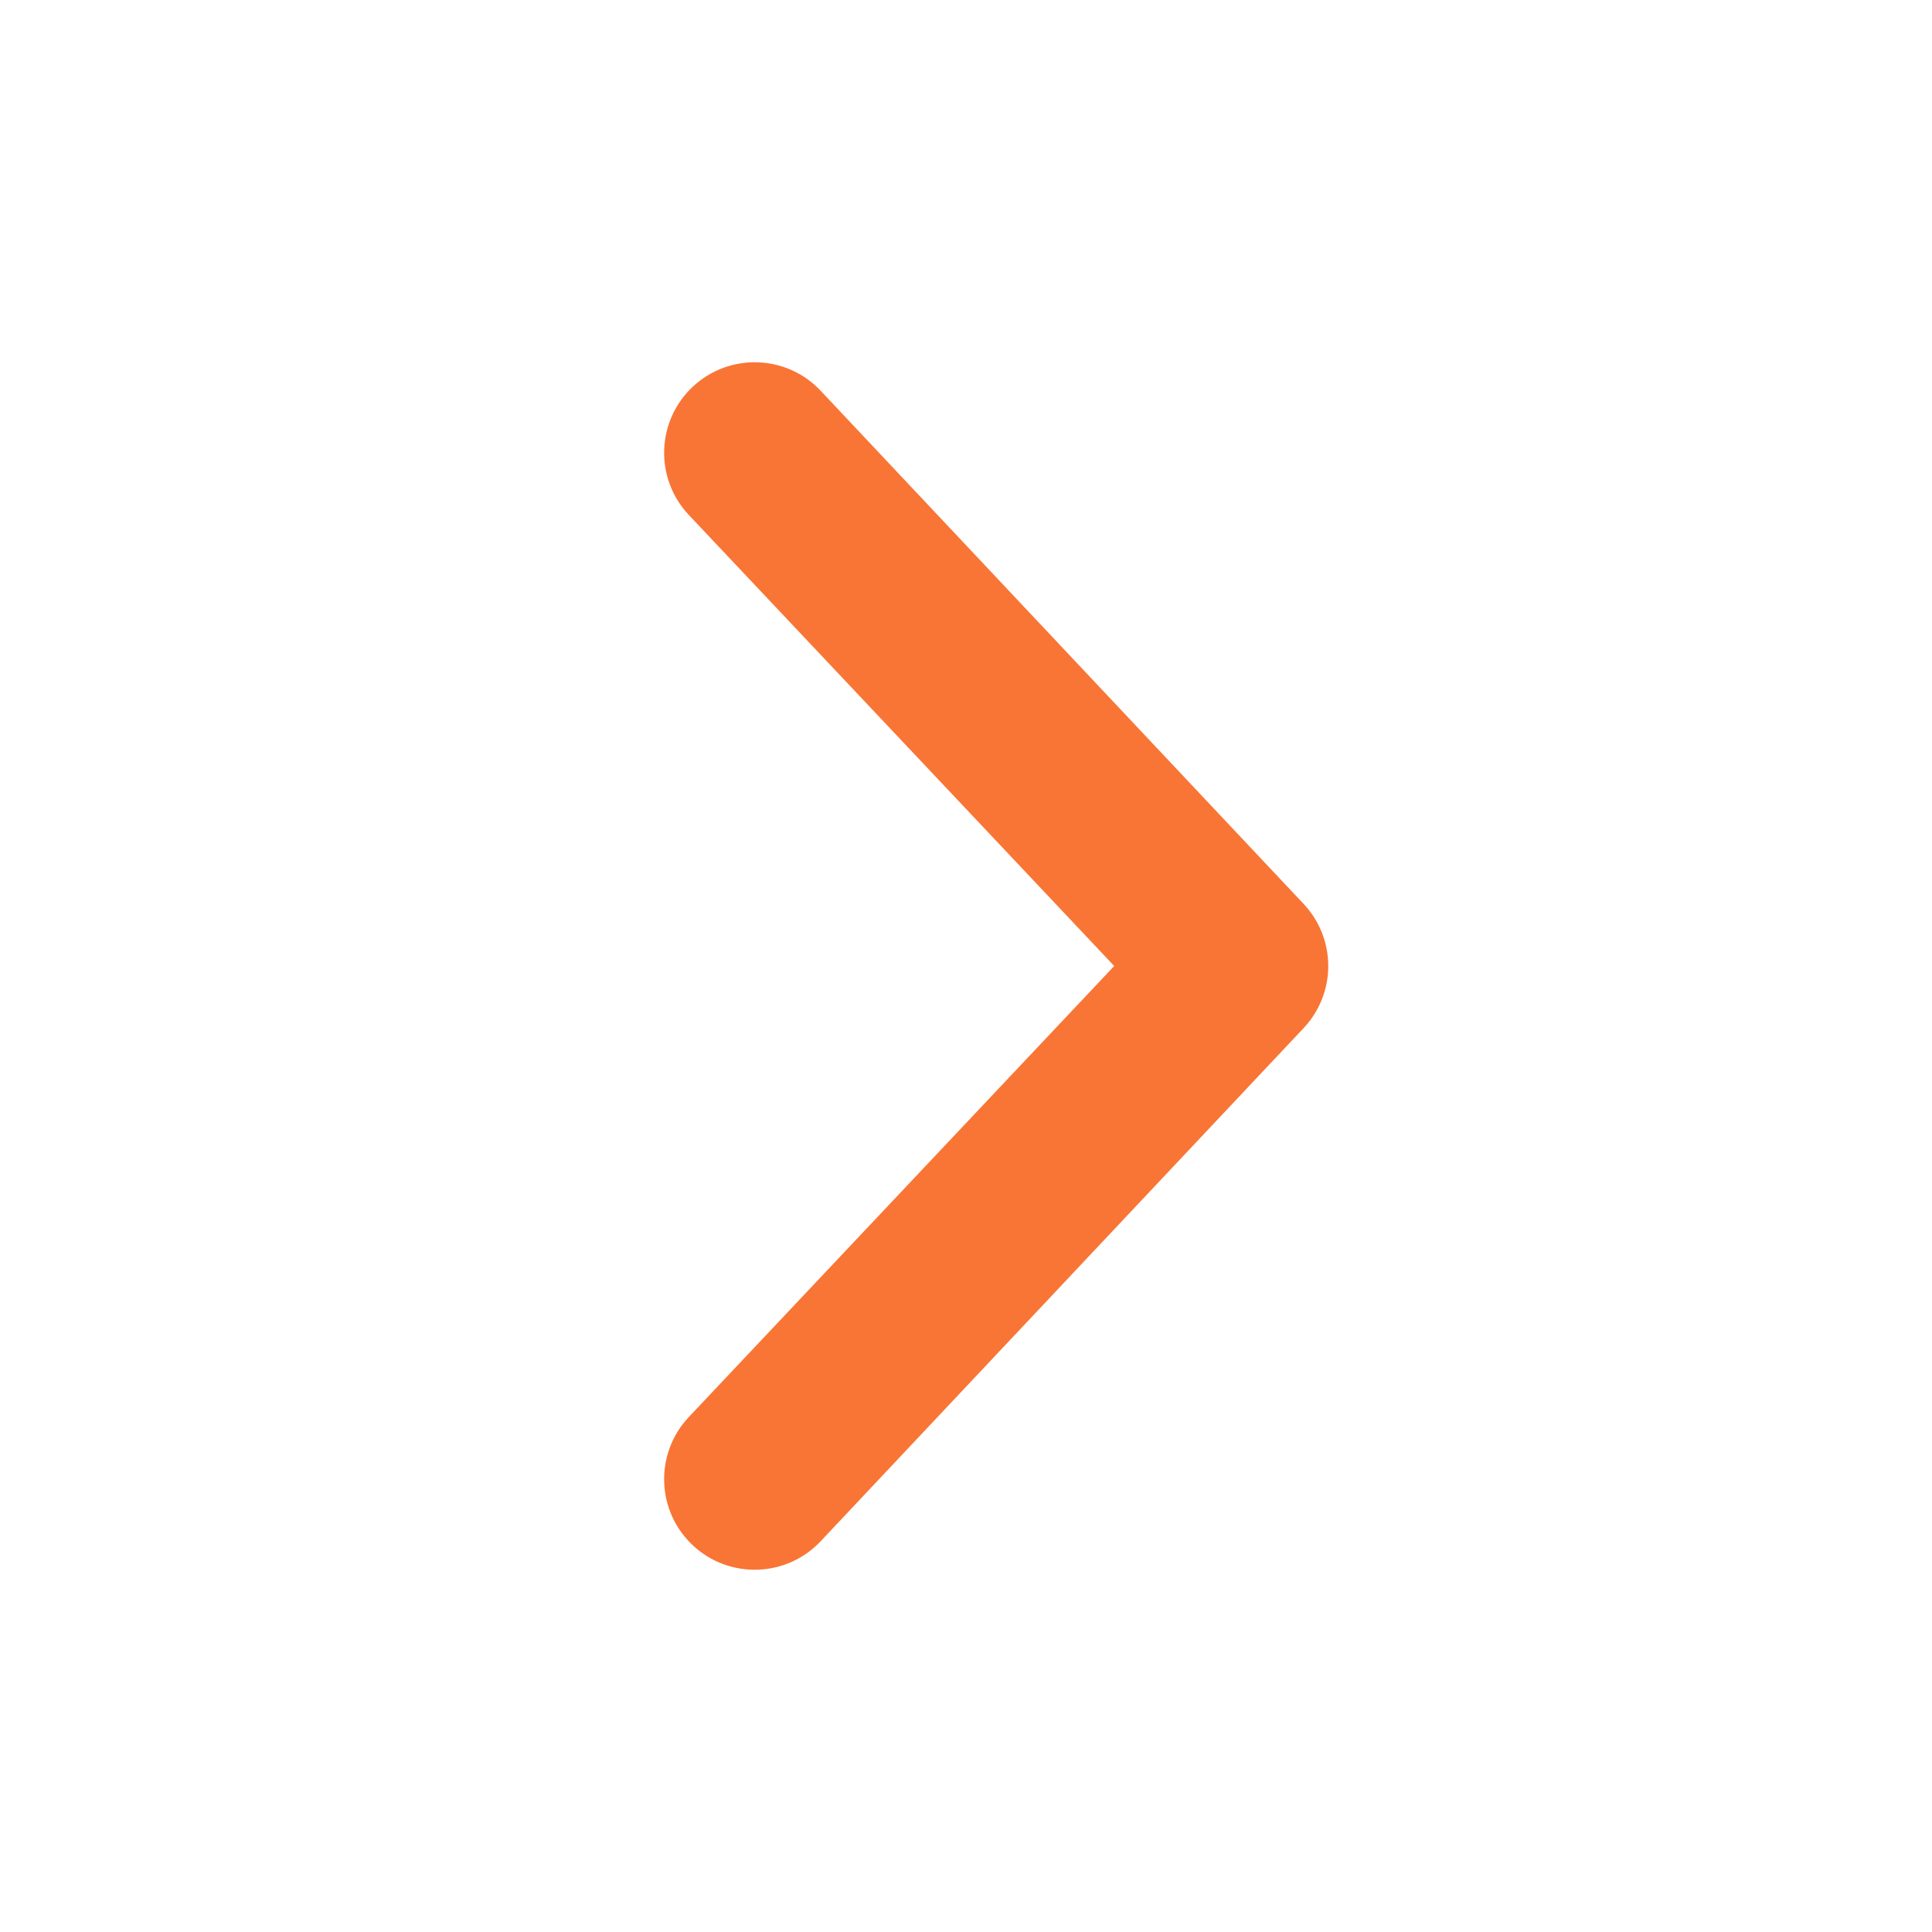
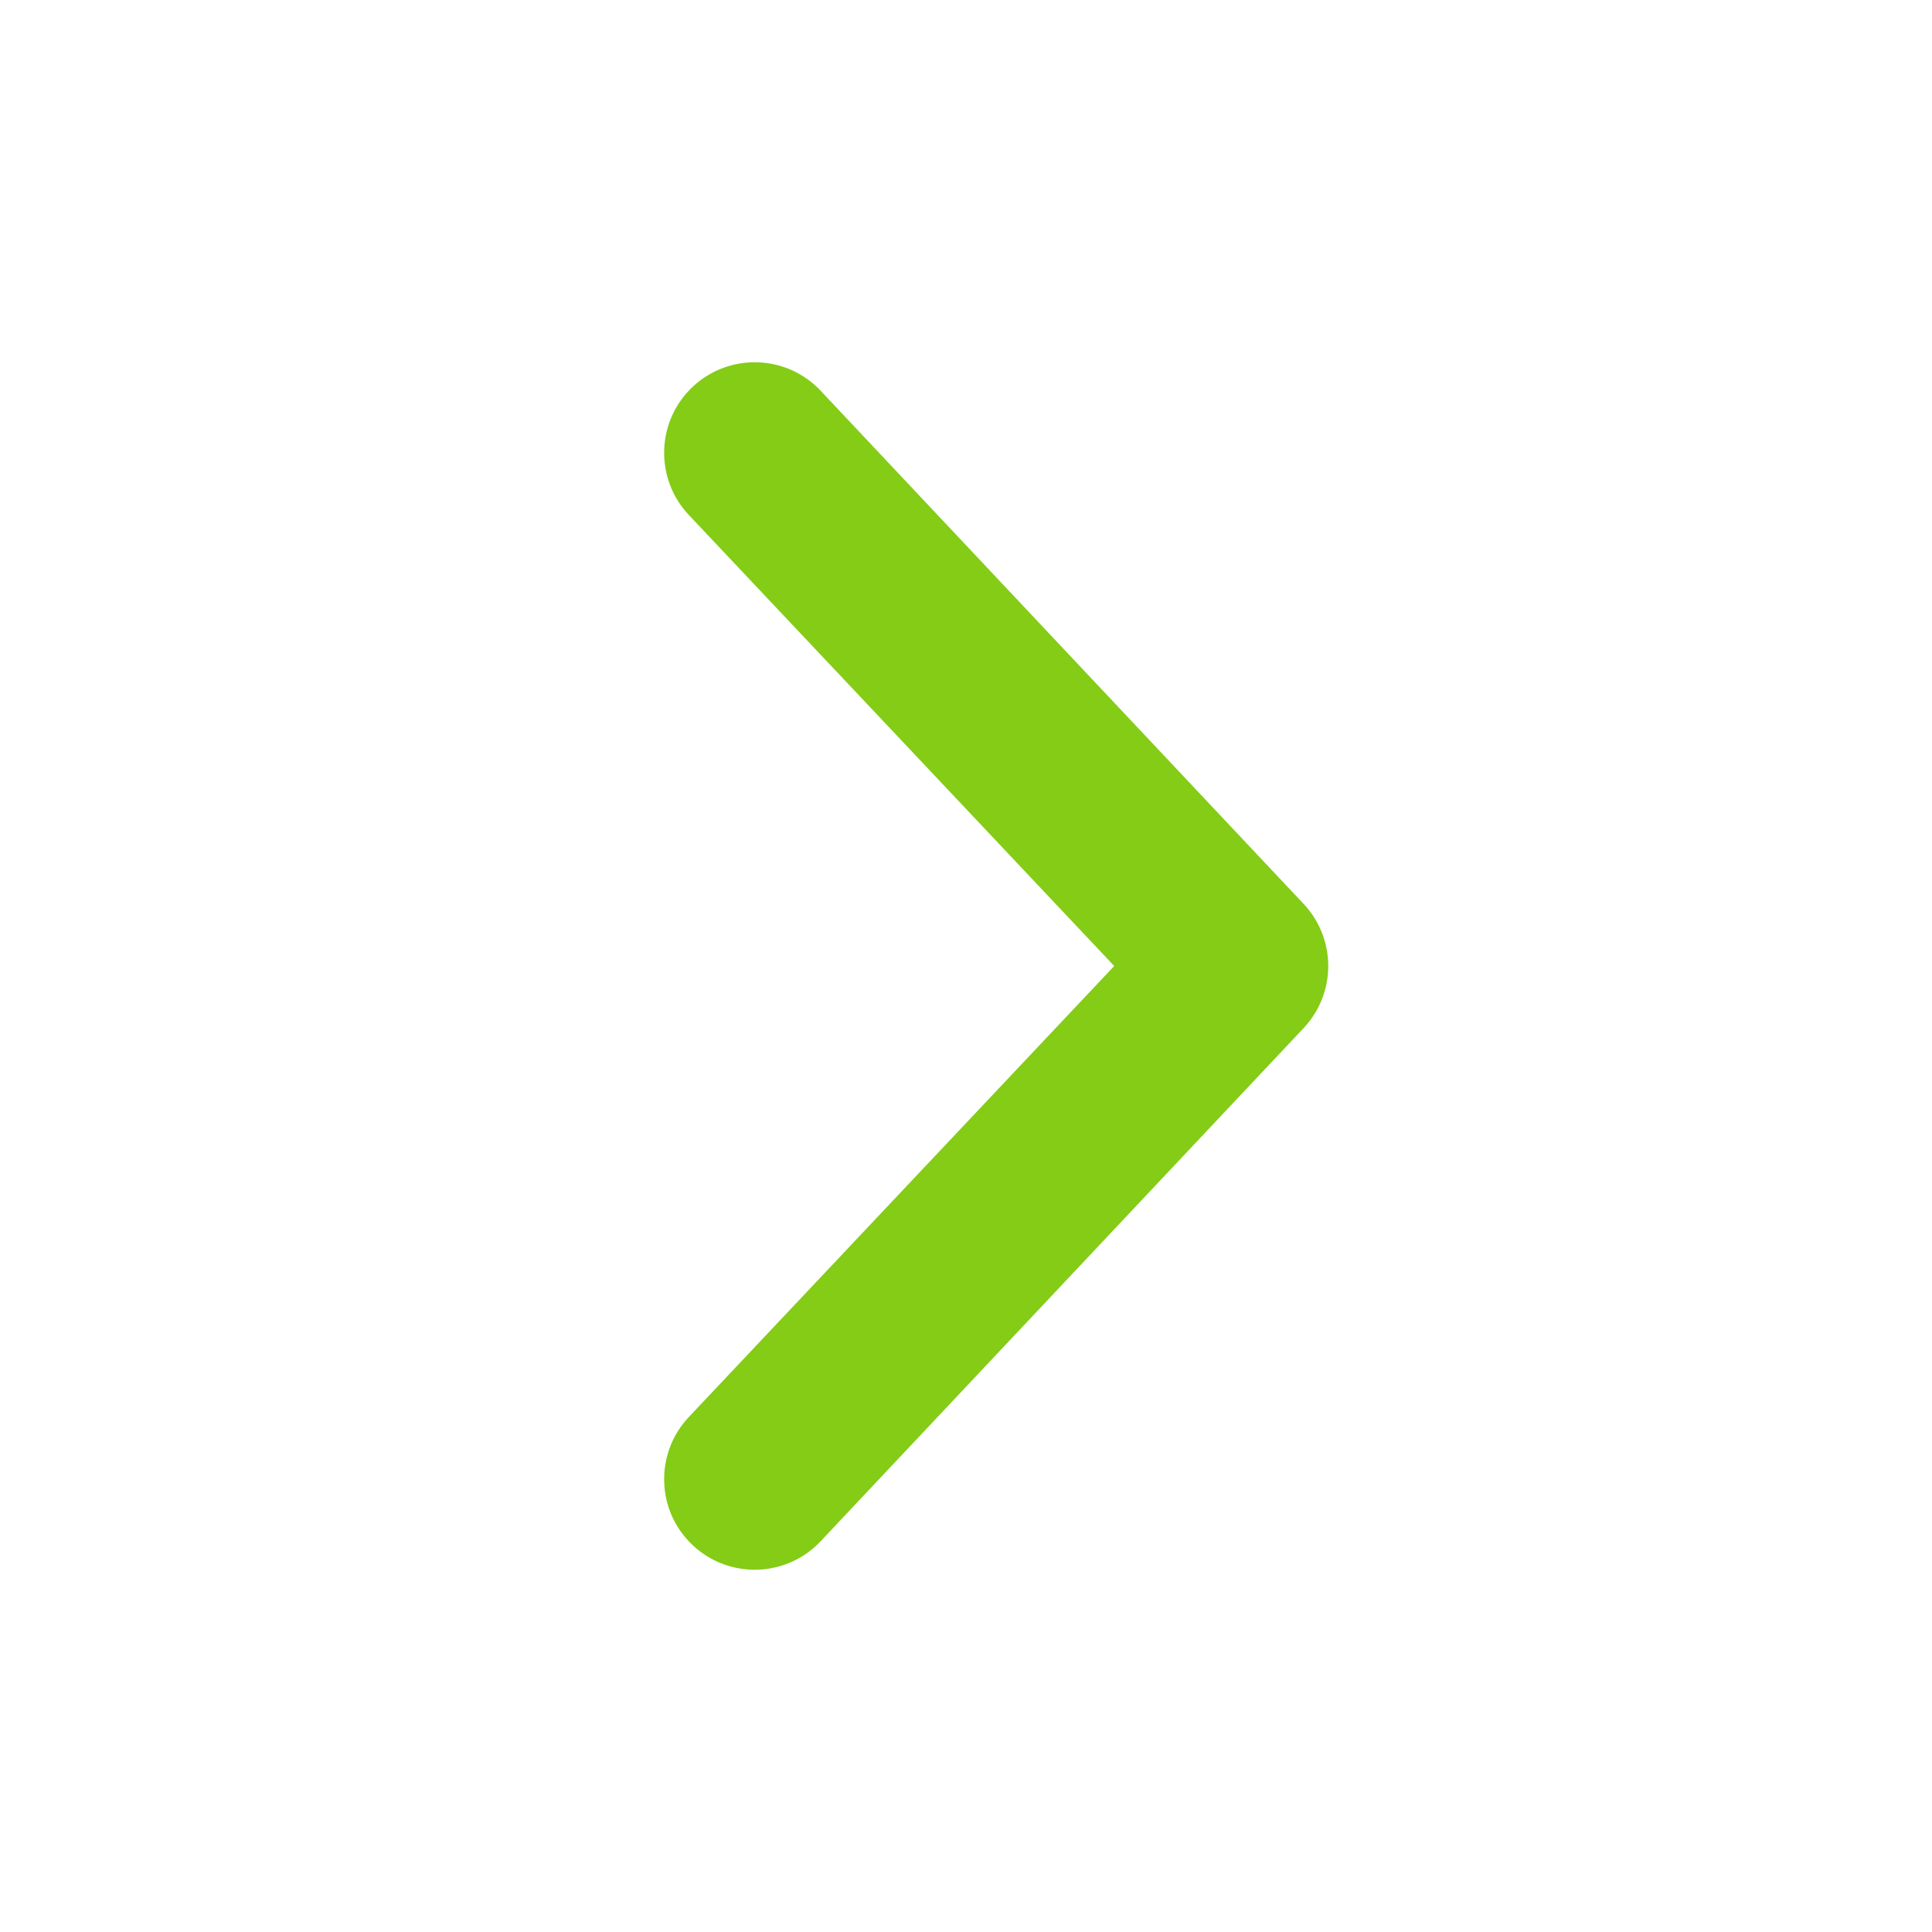
<svg xmlns="http://www.w3.org/2000/svg" width="24" height="24" viewBox="0 0 24 24" fill="none">
-   <path d="M8.61 4.8C8.502 4.9 8.414 5.021 8.352 5.156C8.291 5.29 8.256 5.435 8.251 5.583C8.245 5.73 8.269 5.878 8.32 6.016C8.371 6.155 8.45 6.282 8.55 6.39L13.841 12L8.55 17.61C8.45 17.718 8.371 17.845 8.32 17.984C8.269 18.122 8.245 18.27 8.251 18.417C8.256 18.565 8.291 18.71 8.352 18.844C8.414 18.979 8.502 19.099 8.61 19.2C8.718 19.3 8.845 19.379 8.984 19.43C9.122 19.481 9.27 19.505 9.417 19.499C9.565 19.494 9.71 19.459 9.844 19.398C9.979 19.336 10.1 19.248 10.2 19.14L16.2 12.765C16.393 12.557 16.5 12.284 16.5 12C16.5 11.716 16.393 11.443 16.2 11.235L10.2 4.86C10.1 4.752 9.979 4.664 9.844 4.602C9.71 4.541 9.565 4.506 9.417 4.501C9.27 4.495 9.122 4.519 8.984 4.57C8.845 4.621 8.718 4.7 8.61 4.8Z" fill="#F97535" />
+   <path d="M8.61 4.8C8.502 4.9 8.414 5.021 8.352 5.156C8.291 5.29 8.256 5.435 8.251 5.583C8.245 5.73 8.269 5.878 8.32 6.016C8.371 6.155 8.45 6.282 8.55 6.39L13.841 12L8.55 17.61C8.45 17.718 8.371 17.845 8.32 17.984C8.269 18.122 8.245 18.27 8.251 18.417C8.256 18.565 8.291 18.71 8.352 18.844C8.414 18.979 8.502 19.099 8.61 19.2C8.718 19.3 8.845 19.379 8.984 19.43C9.122 19.481 9.27 19.505 9.417 19.499C9.565 19.494 9.71 19.459 9.844 19.398C9.979 19.336 10.1 19.248 10.2 19.14L16.2 12.765C16.393 12.557 16.5 12.284 16.5 12C16.5 11.716 16.393 11.443 16.2 11.235L10.2 4.86C10.1 4.752 9.979 4.664 9.844 4.602C9.71 4.541 9.565 4.506 9.417 4.501C9.27 4.495 9.122 4.519 8.984 4.57C8.845 4.621 8.718 4.7 8.61 4.8Z" fill="#84cc16" />
</svg>
